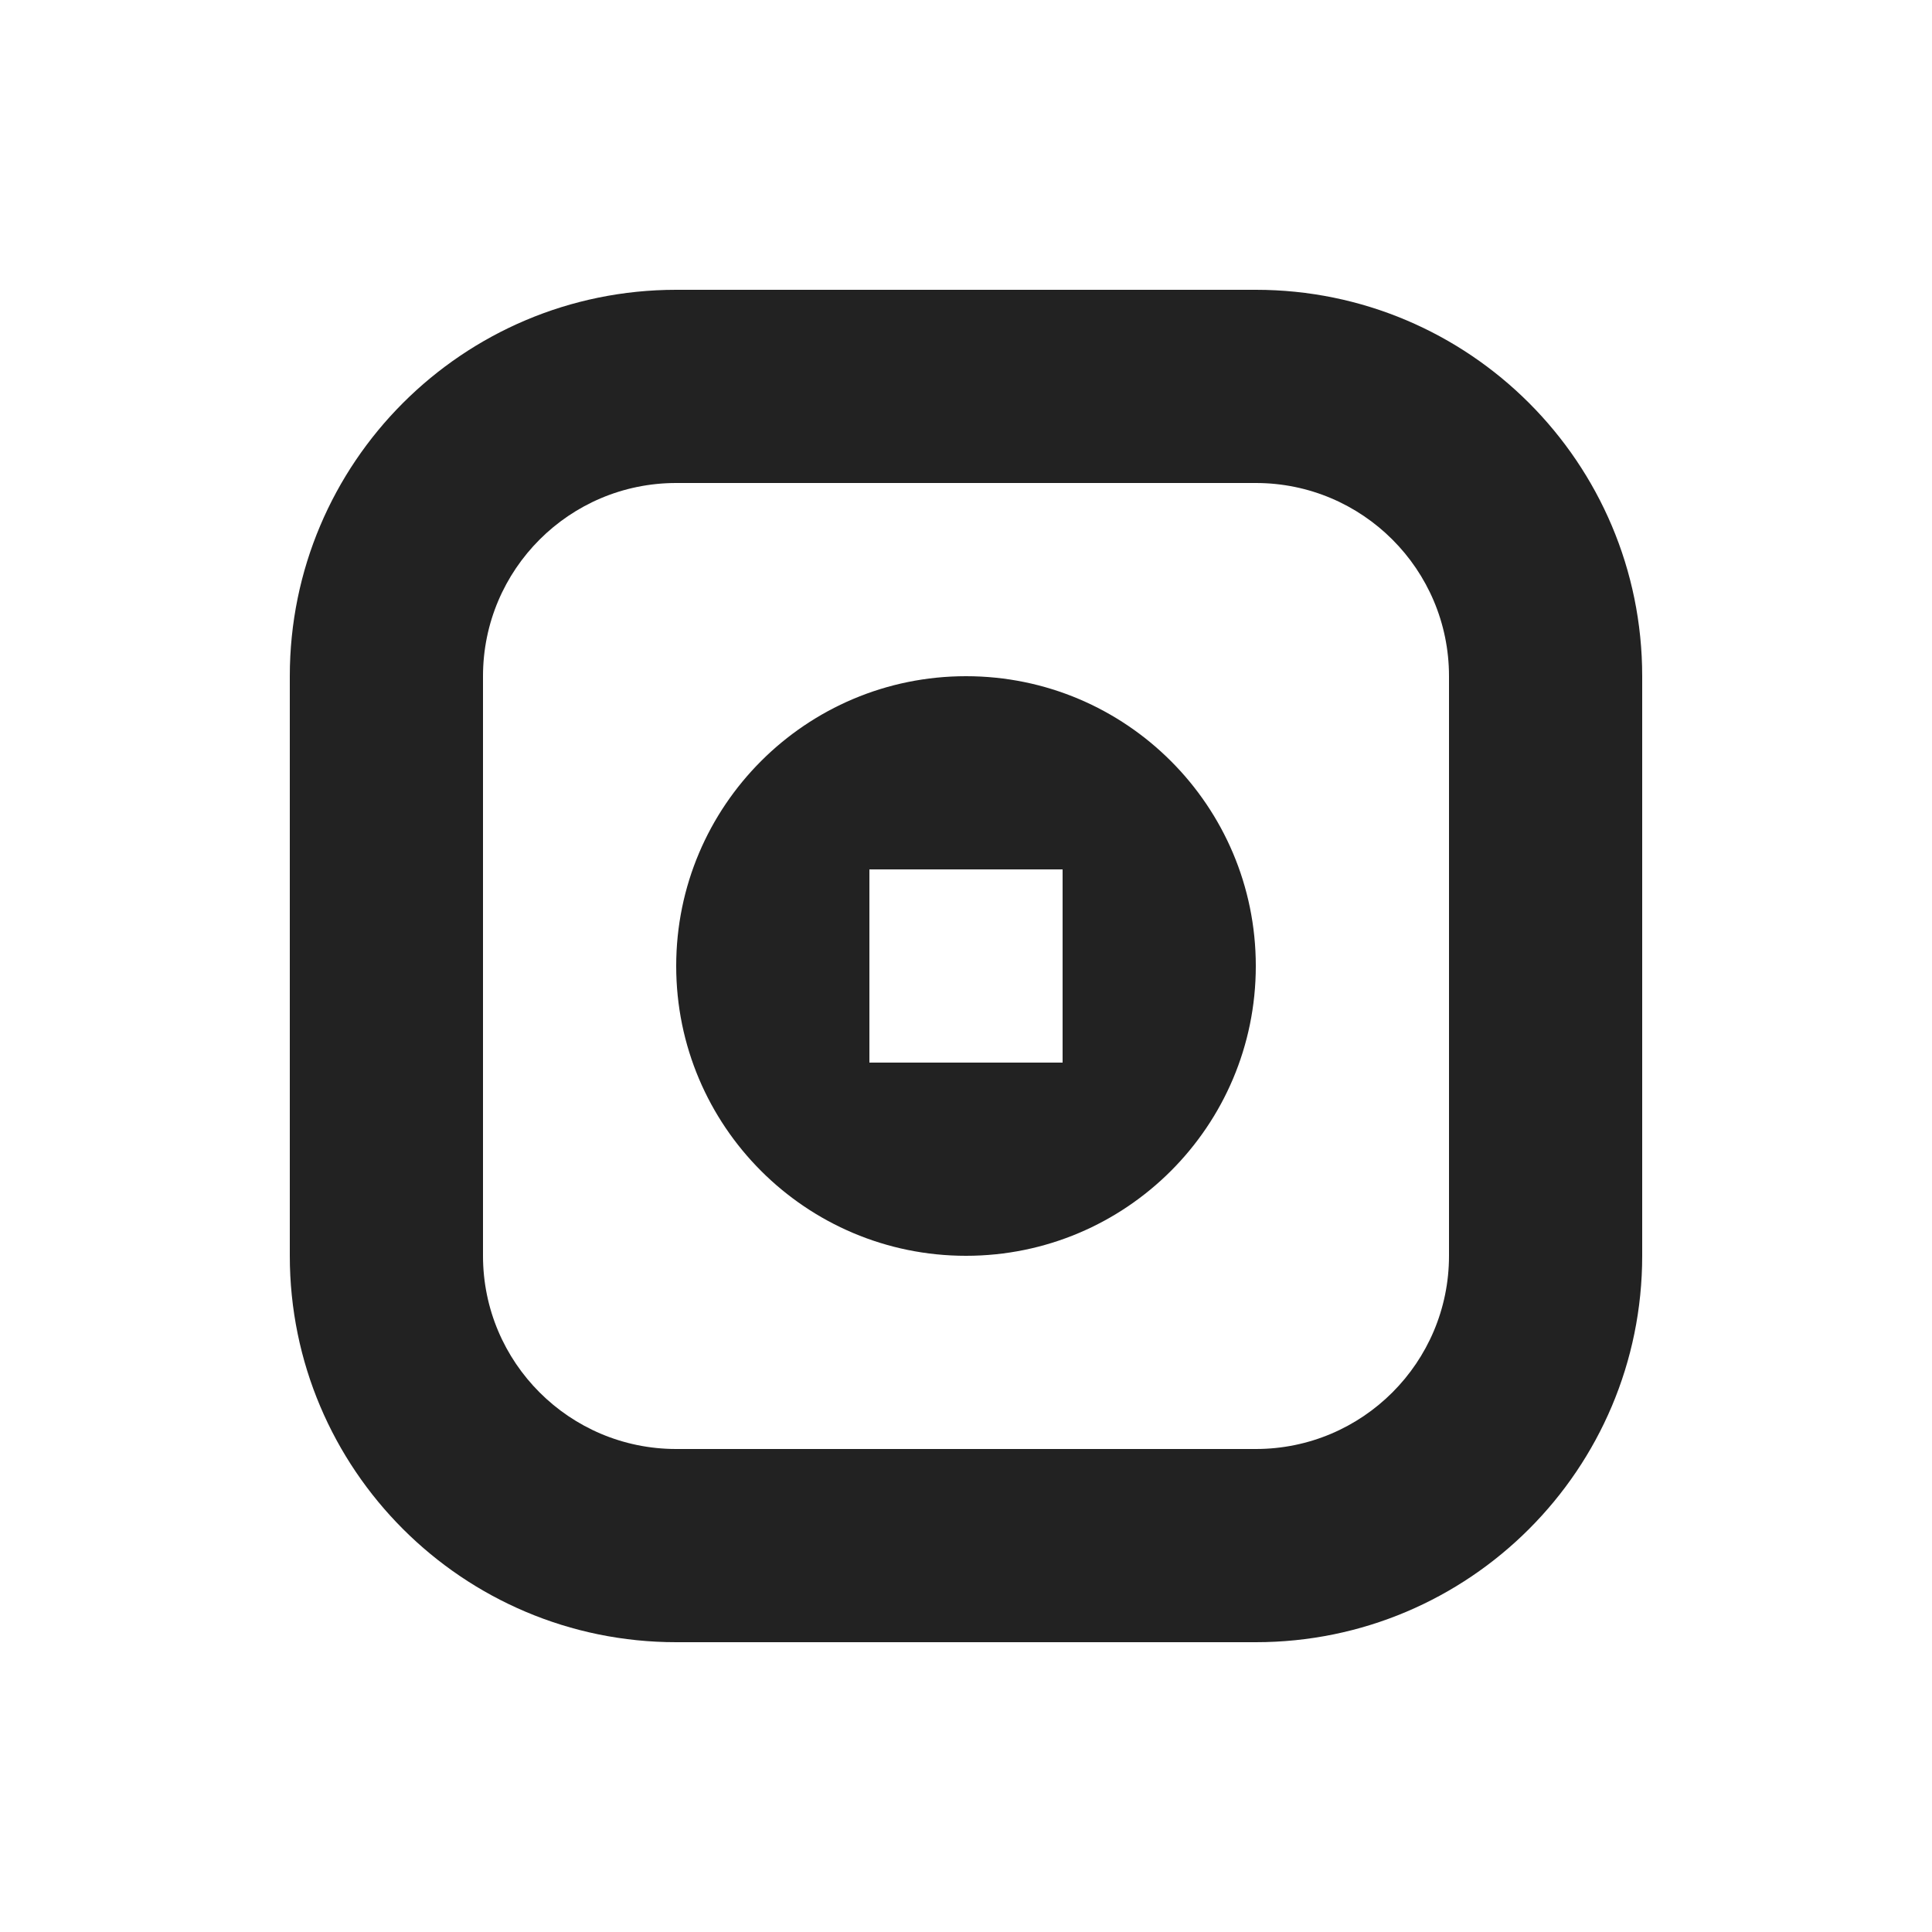
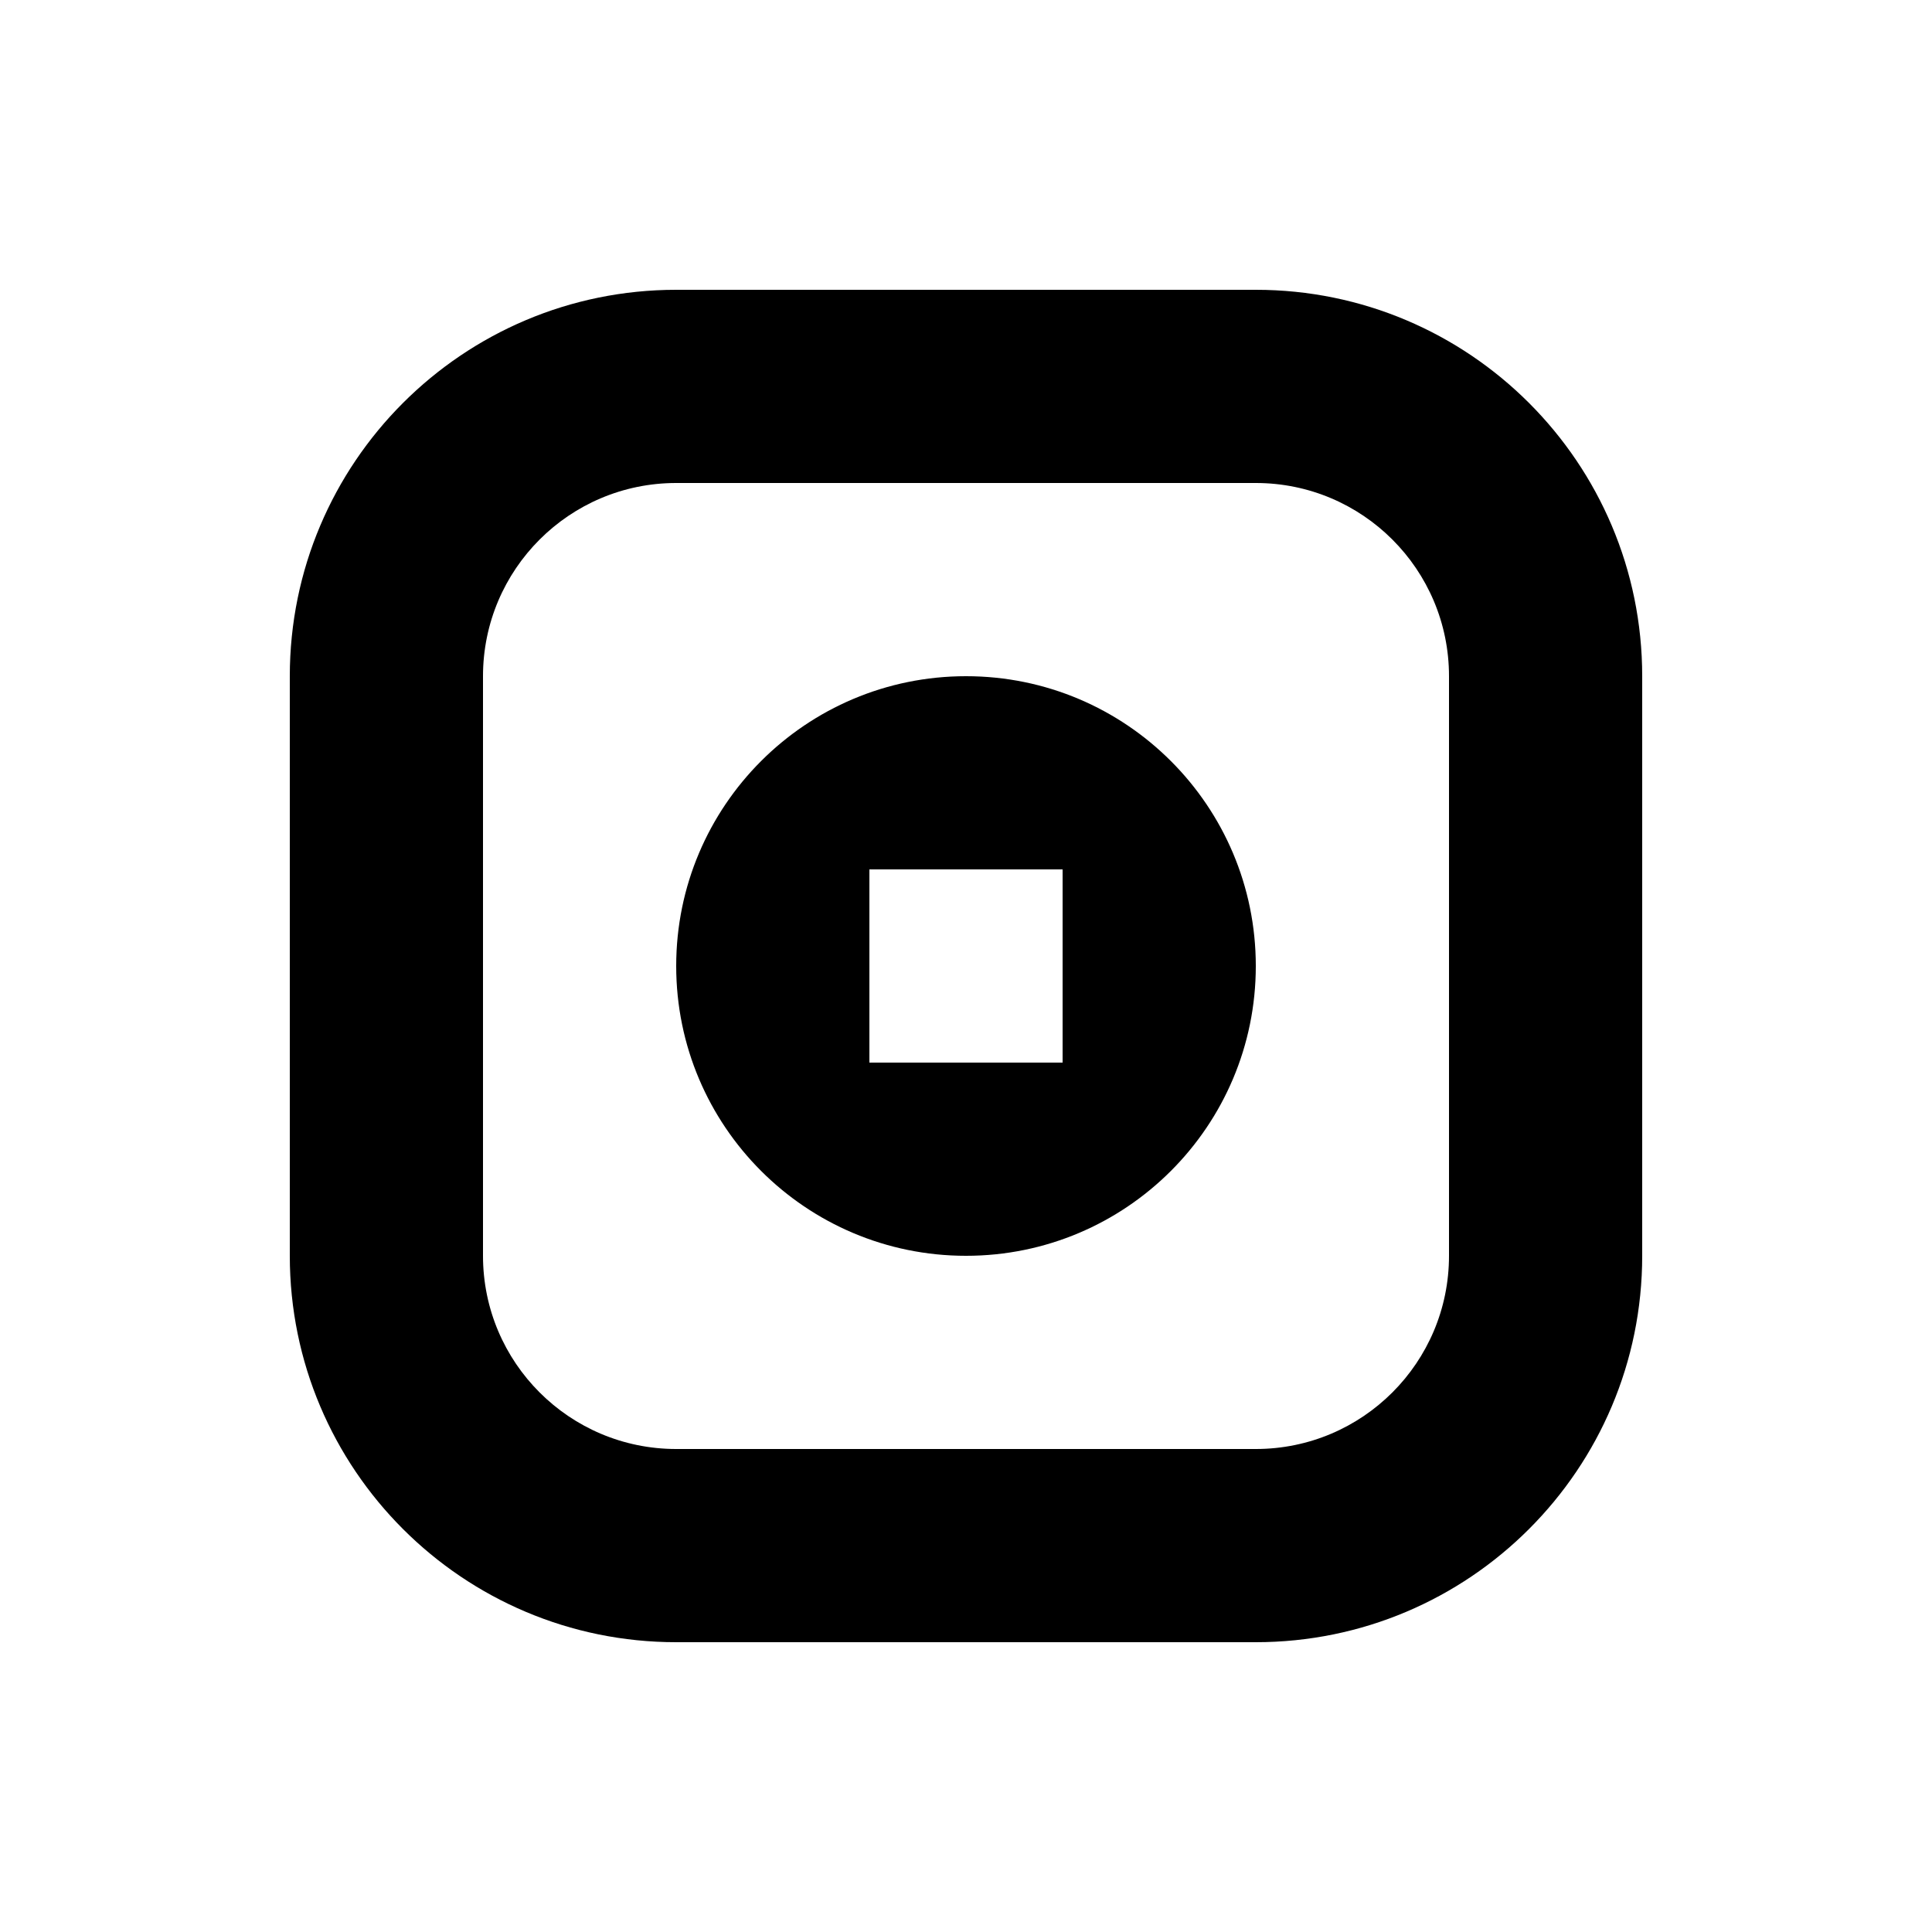
<svg xmlns="http://www.w3.org/2000/svg" width="20" height="20" viewBox="0 0 20 20">
  <defs>
-     <style>
-       .cls-1 {
-         fill: #222;
-         fill-rule: evenodd;
-       }
-     </style>
  </defs>
  <path class="cls-1" d="M13,17H7a4,4,0,0,1-4-4V7A4,4,0,0,1,7,3h6a4,4,0,0,1,4,4v6A4,4,0,0,1,13,17ZM15,7a2,2,0,0,0-2-2H7A2,2,0,0,0,5,7v6a2,2,0,0,0,2,2h6a2,2,0,0,0,2-2V7Zm-5,6a3,3,0,1,1,3-3A3,3,0,0,1,10,13Zm1-4H9v2h2V9Z" />
</svg>
